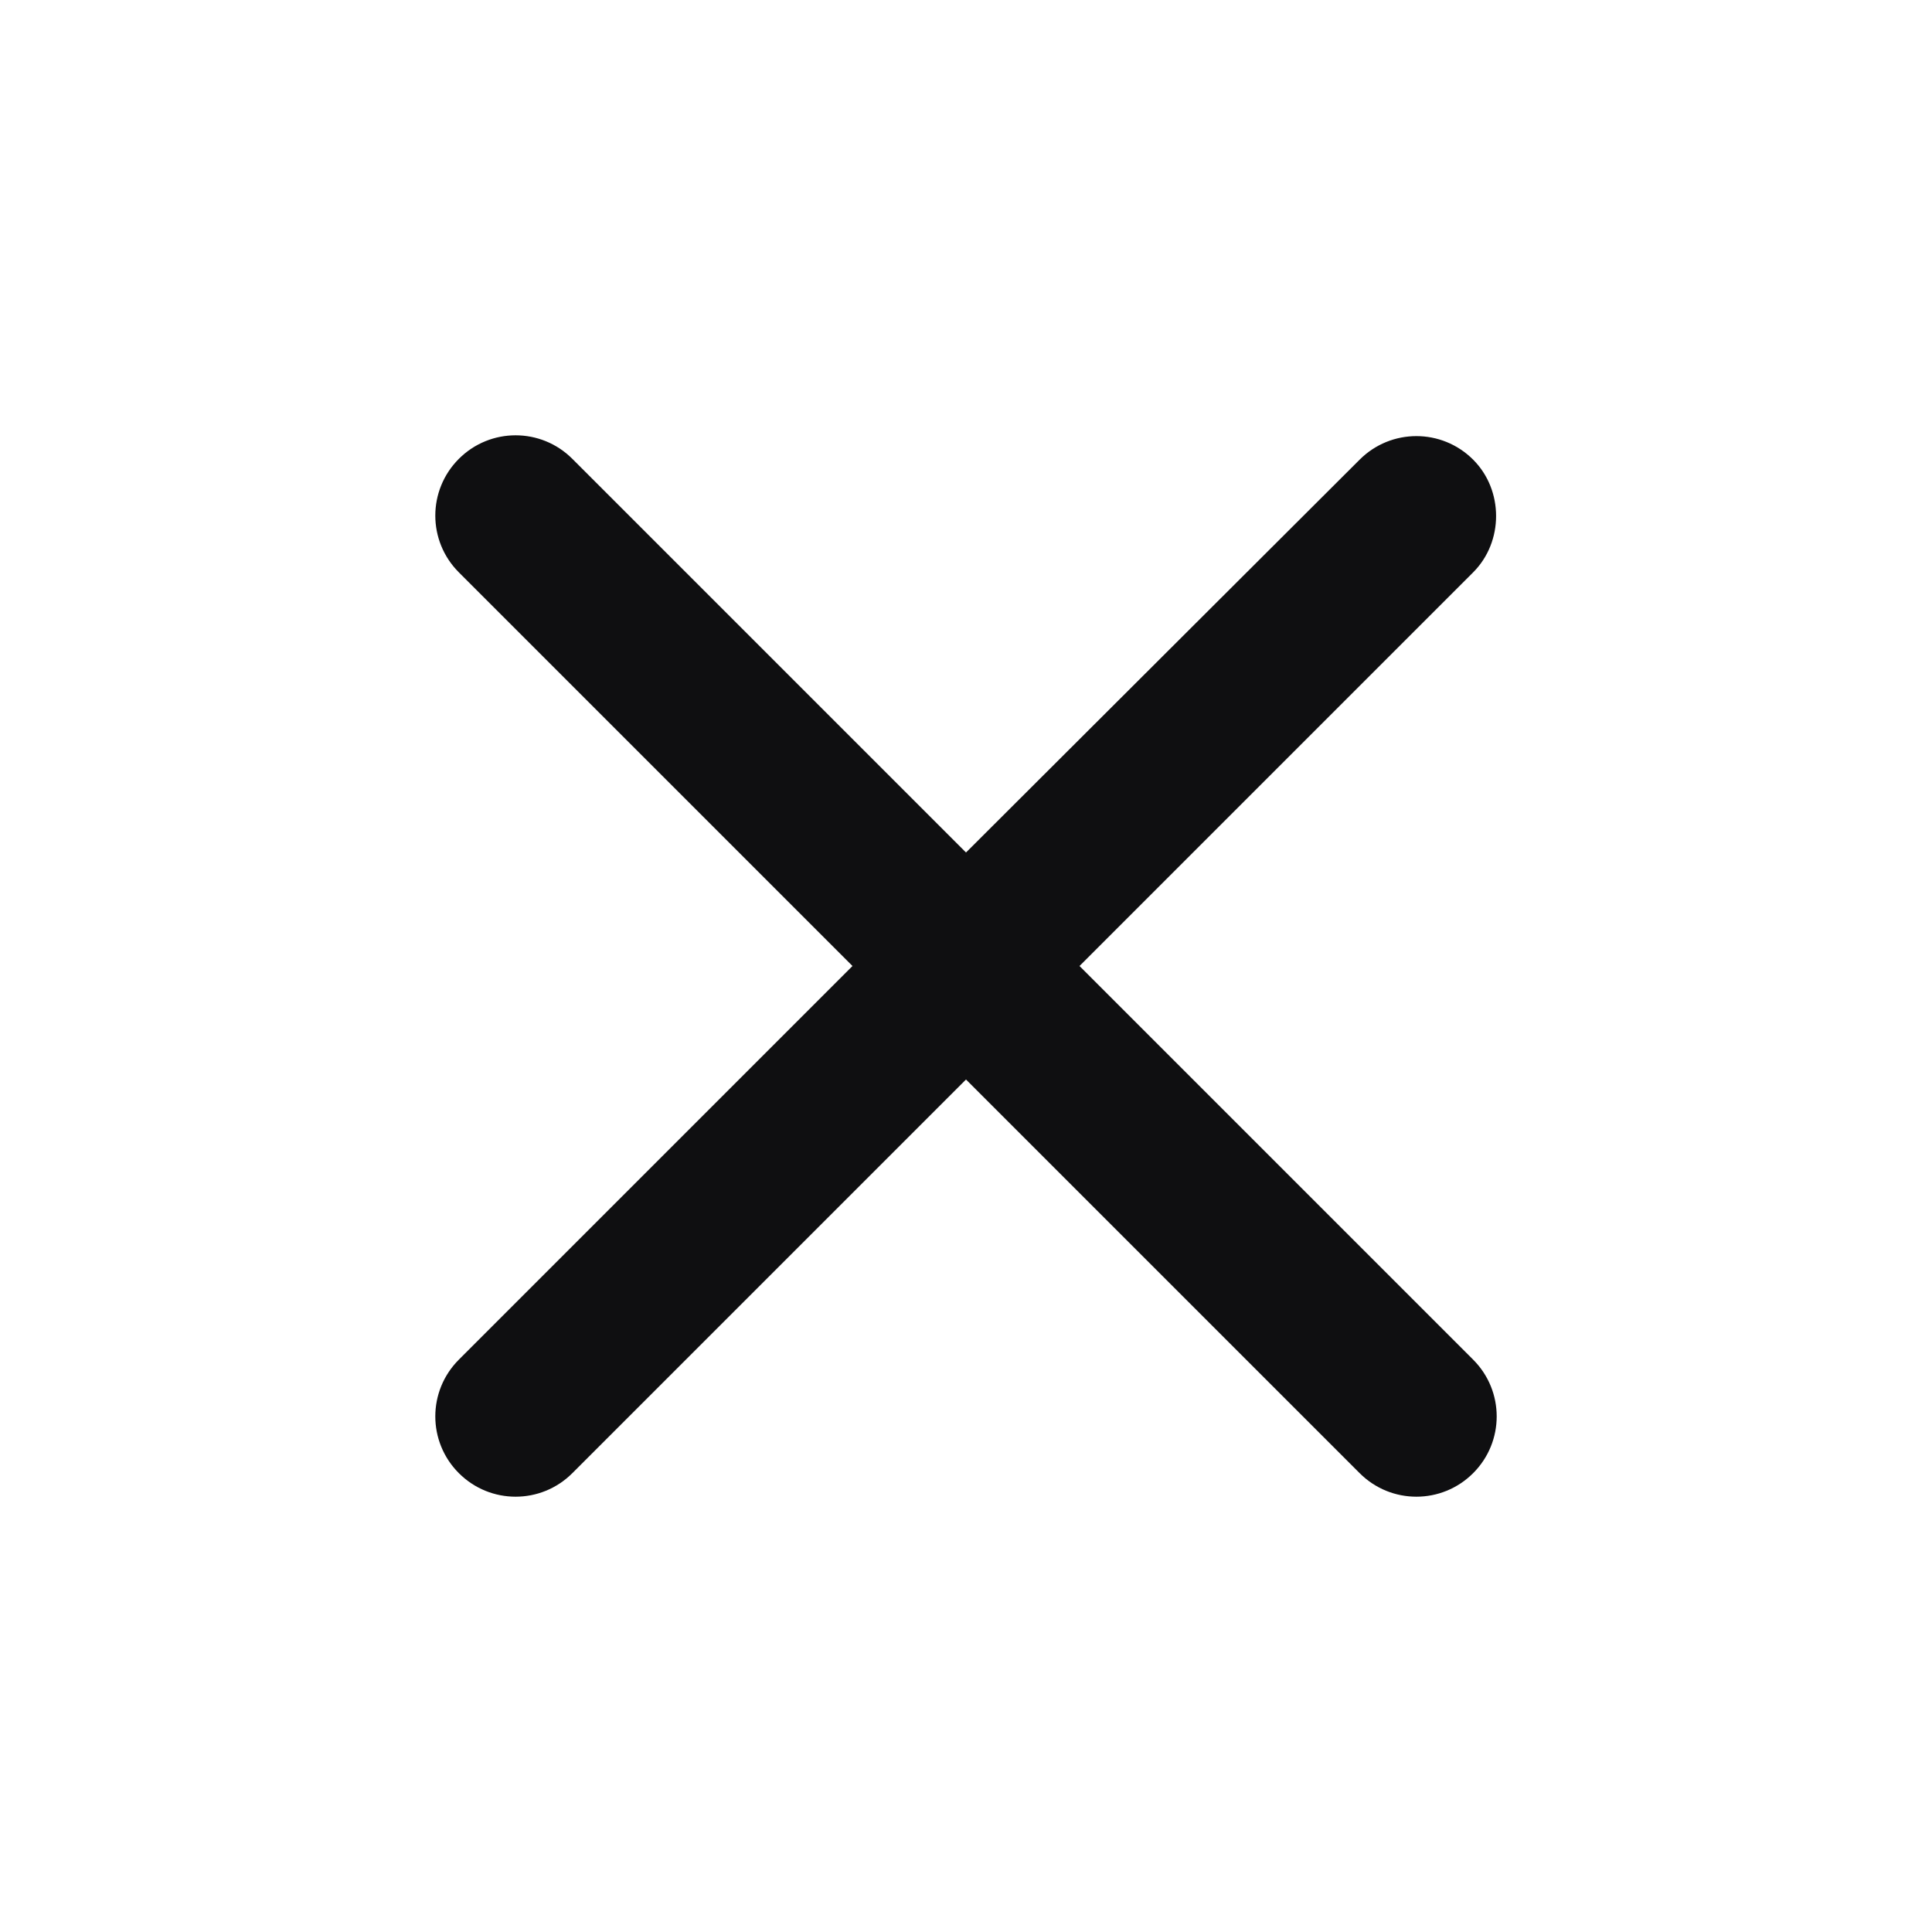
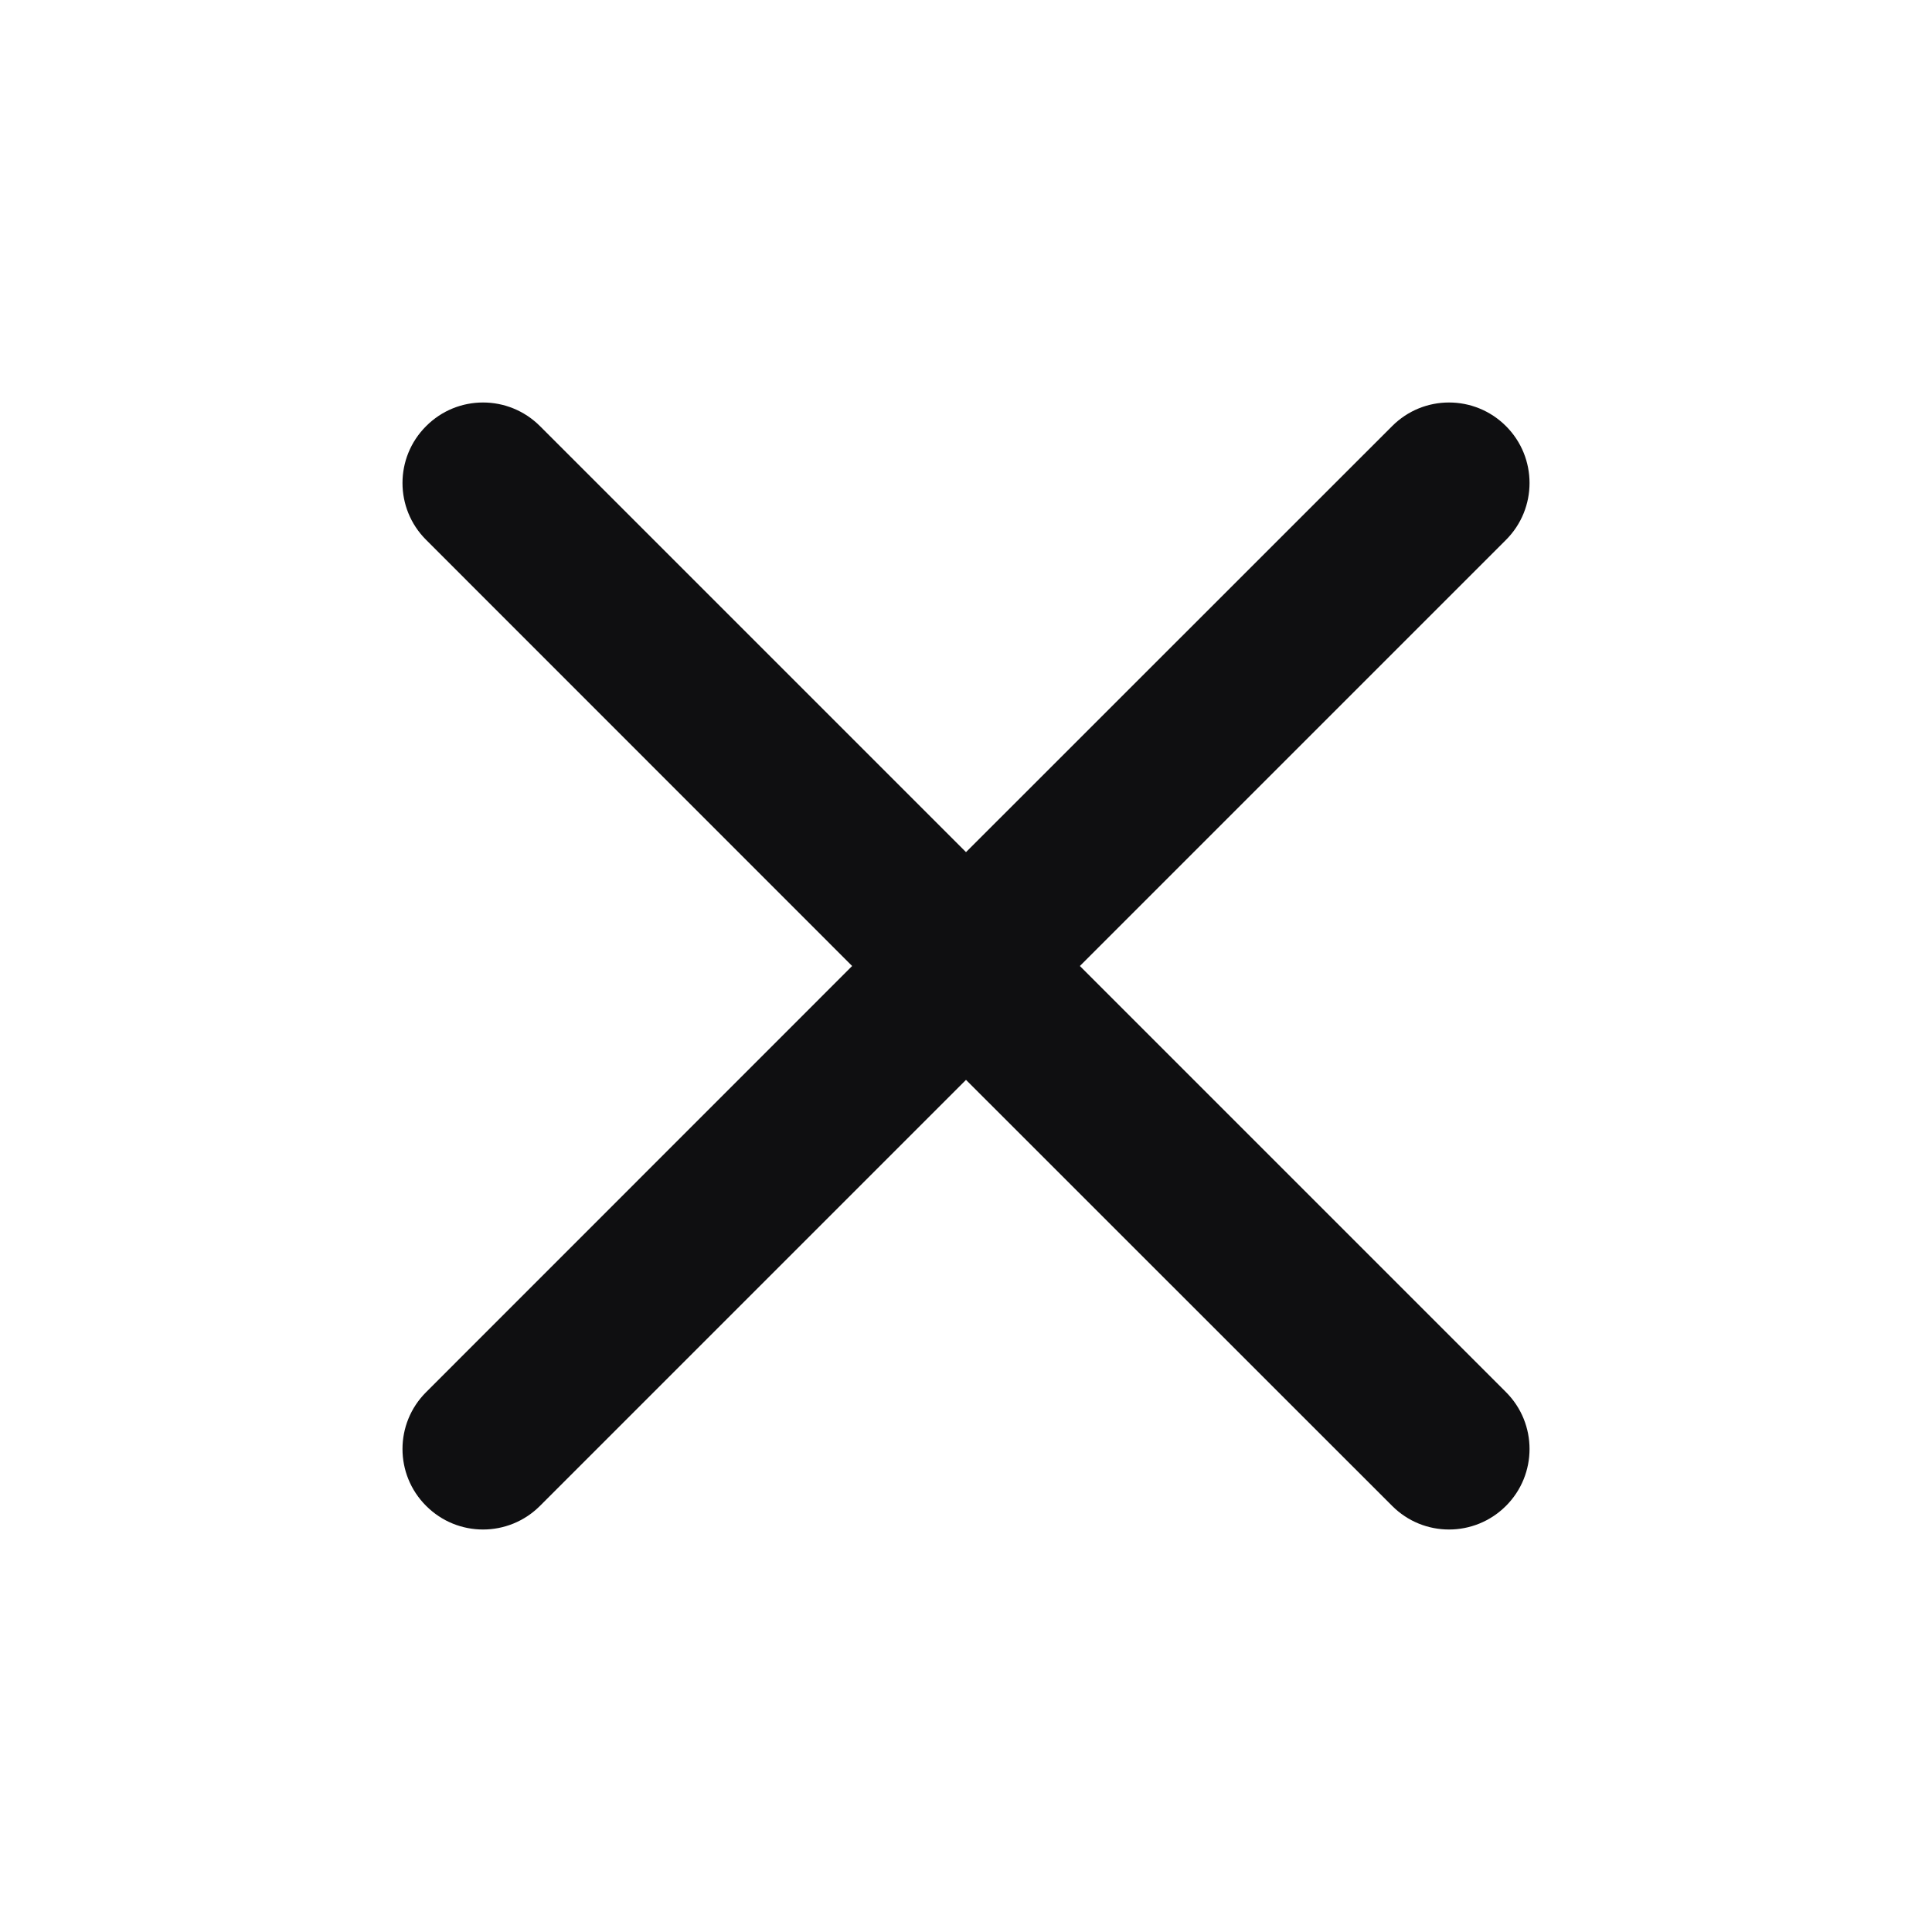
- <svg xmlns="http://www.w3.org/2000/svg" height="20px" viewBox="0 0 24 24" width="20px" fill="#0F0F11">
-   <path d="M0 0h24v24H0V0z" fill="none" />
-   <path d="M18.3 5.71c-.39-.39-1.02-.39-1.41 0L12 10.59 7.11 5.7c-.39-.39-1.02-.39-1.41 0-.39.39-.39 1.02 0 1.41L10.59 12 5.7 16.89c-.39.39-.39 1.02 0 1.41.39.39 1.02.39 1.41 0L12 13.41l4.89 4.89c.39.39 1.02.39 1.41 0 .39-.39.39-1.02 0-1.41L13.41 12l4.89-4.89c.38-.38.38-1.02 0-1.4z" />
+ <svg xmlns="http://www.w3.org/2000/svg" width="16" height="16" viewBox="0 0 16 16" fill="none">
+   <path fill-rule="evenodd" clip-rule="evenodd" d="M12.472 4.471C12.732 4.211 12.732 3.789 12.472 3.529C12.211 3.268 11.789 3.268 11.529 3.529L8 7.057L4.472 3.529C4.211 3.268 3.789 3.268 3.529 3.529C3.268 3.789 3.268 4.211 3.529 4.471L7.057 8L3.529 11.529C3.268 11.789 3.268 12.211 3.529 12.471C3.789 12.732 4.211 12.732 4.472 12.471L8 8.943L11.529 12.471C11.789 12.732 12.211 12.732 12.472 12.471C12.732 12.211 12.732 11.789 12.472 11.529L8.943 8L12.472 4.471Z" fill="#0F0F11" />
</svg>
